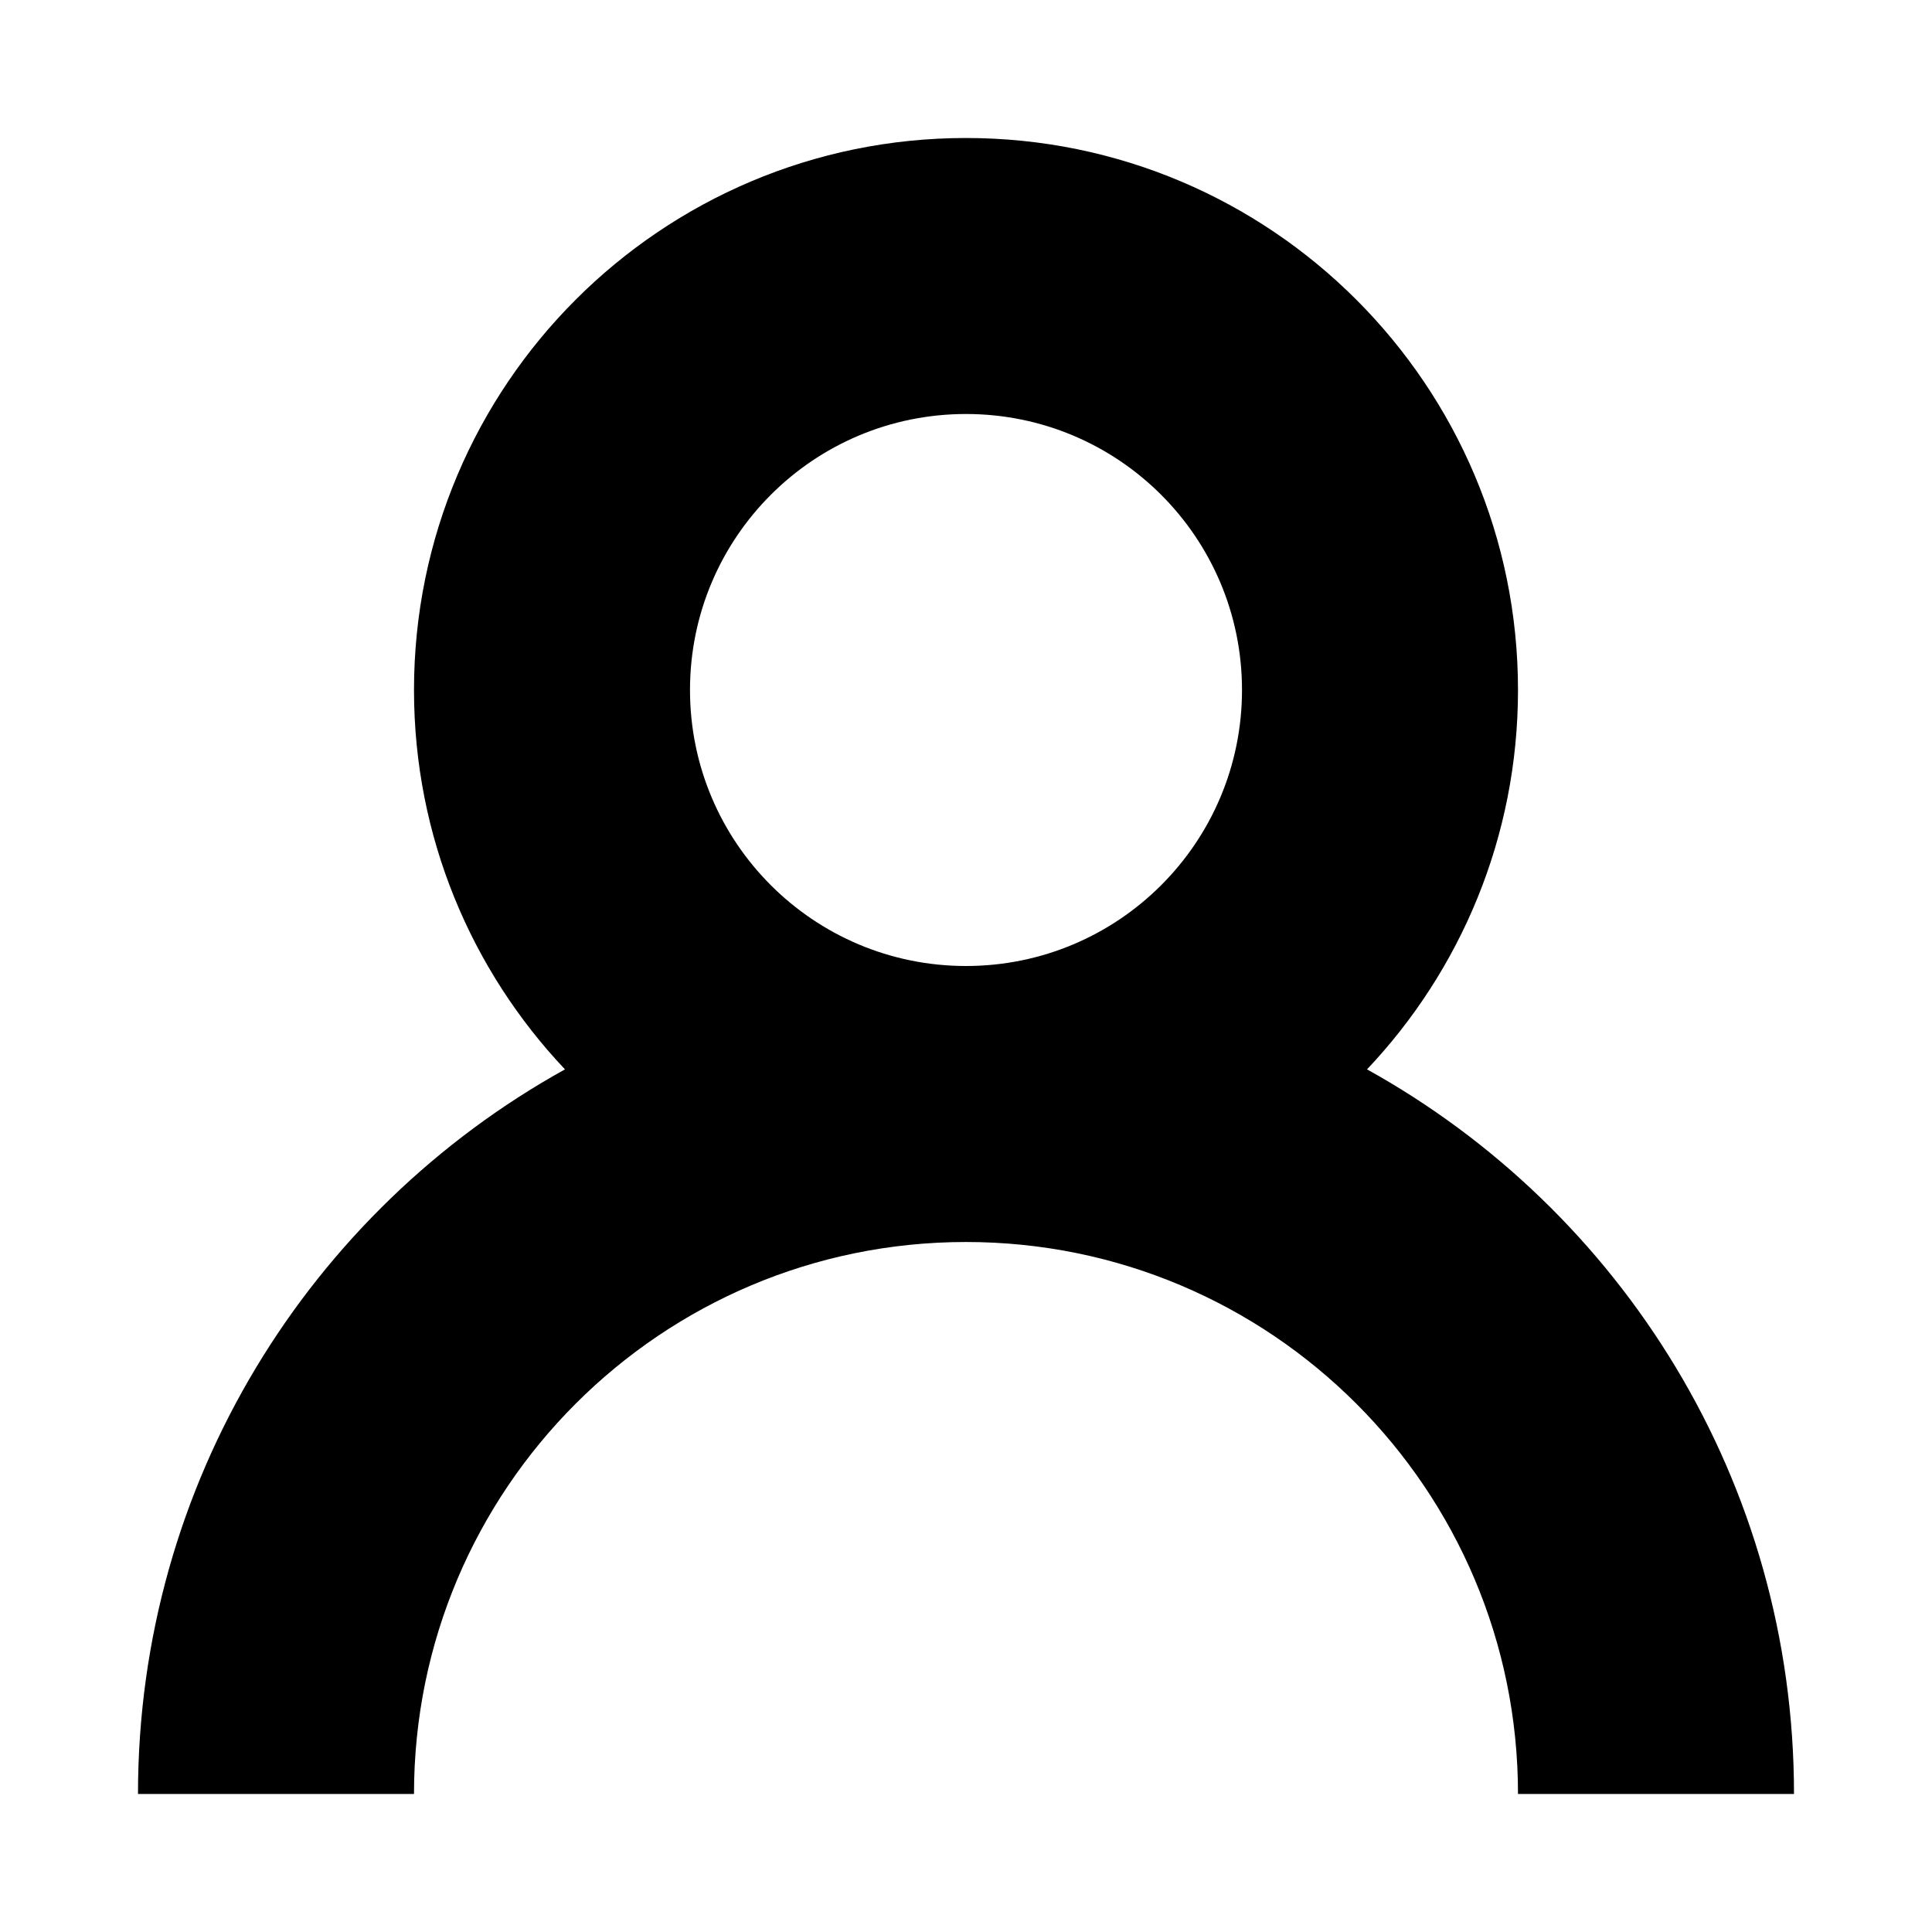
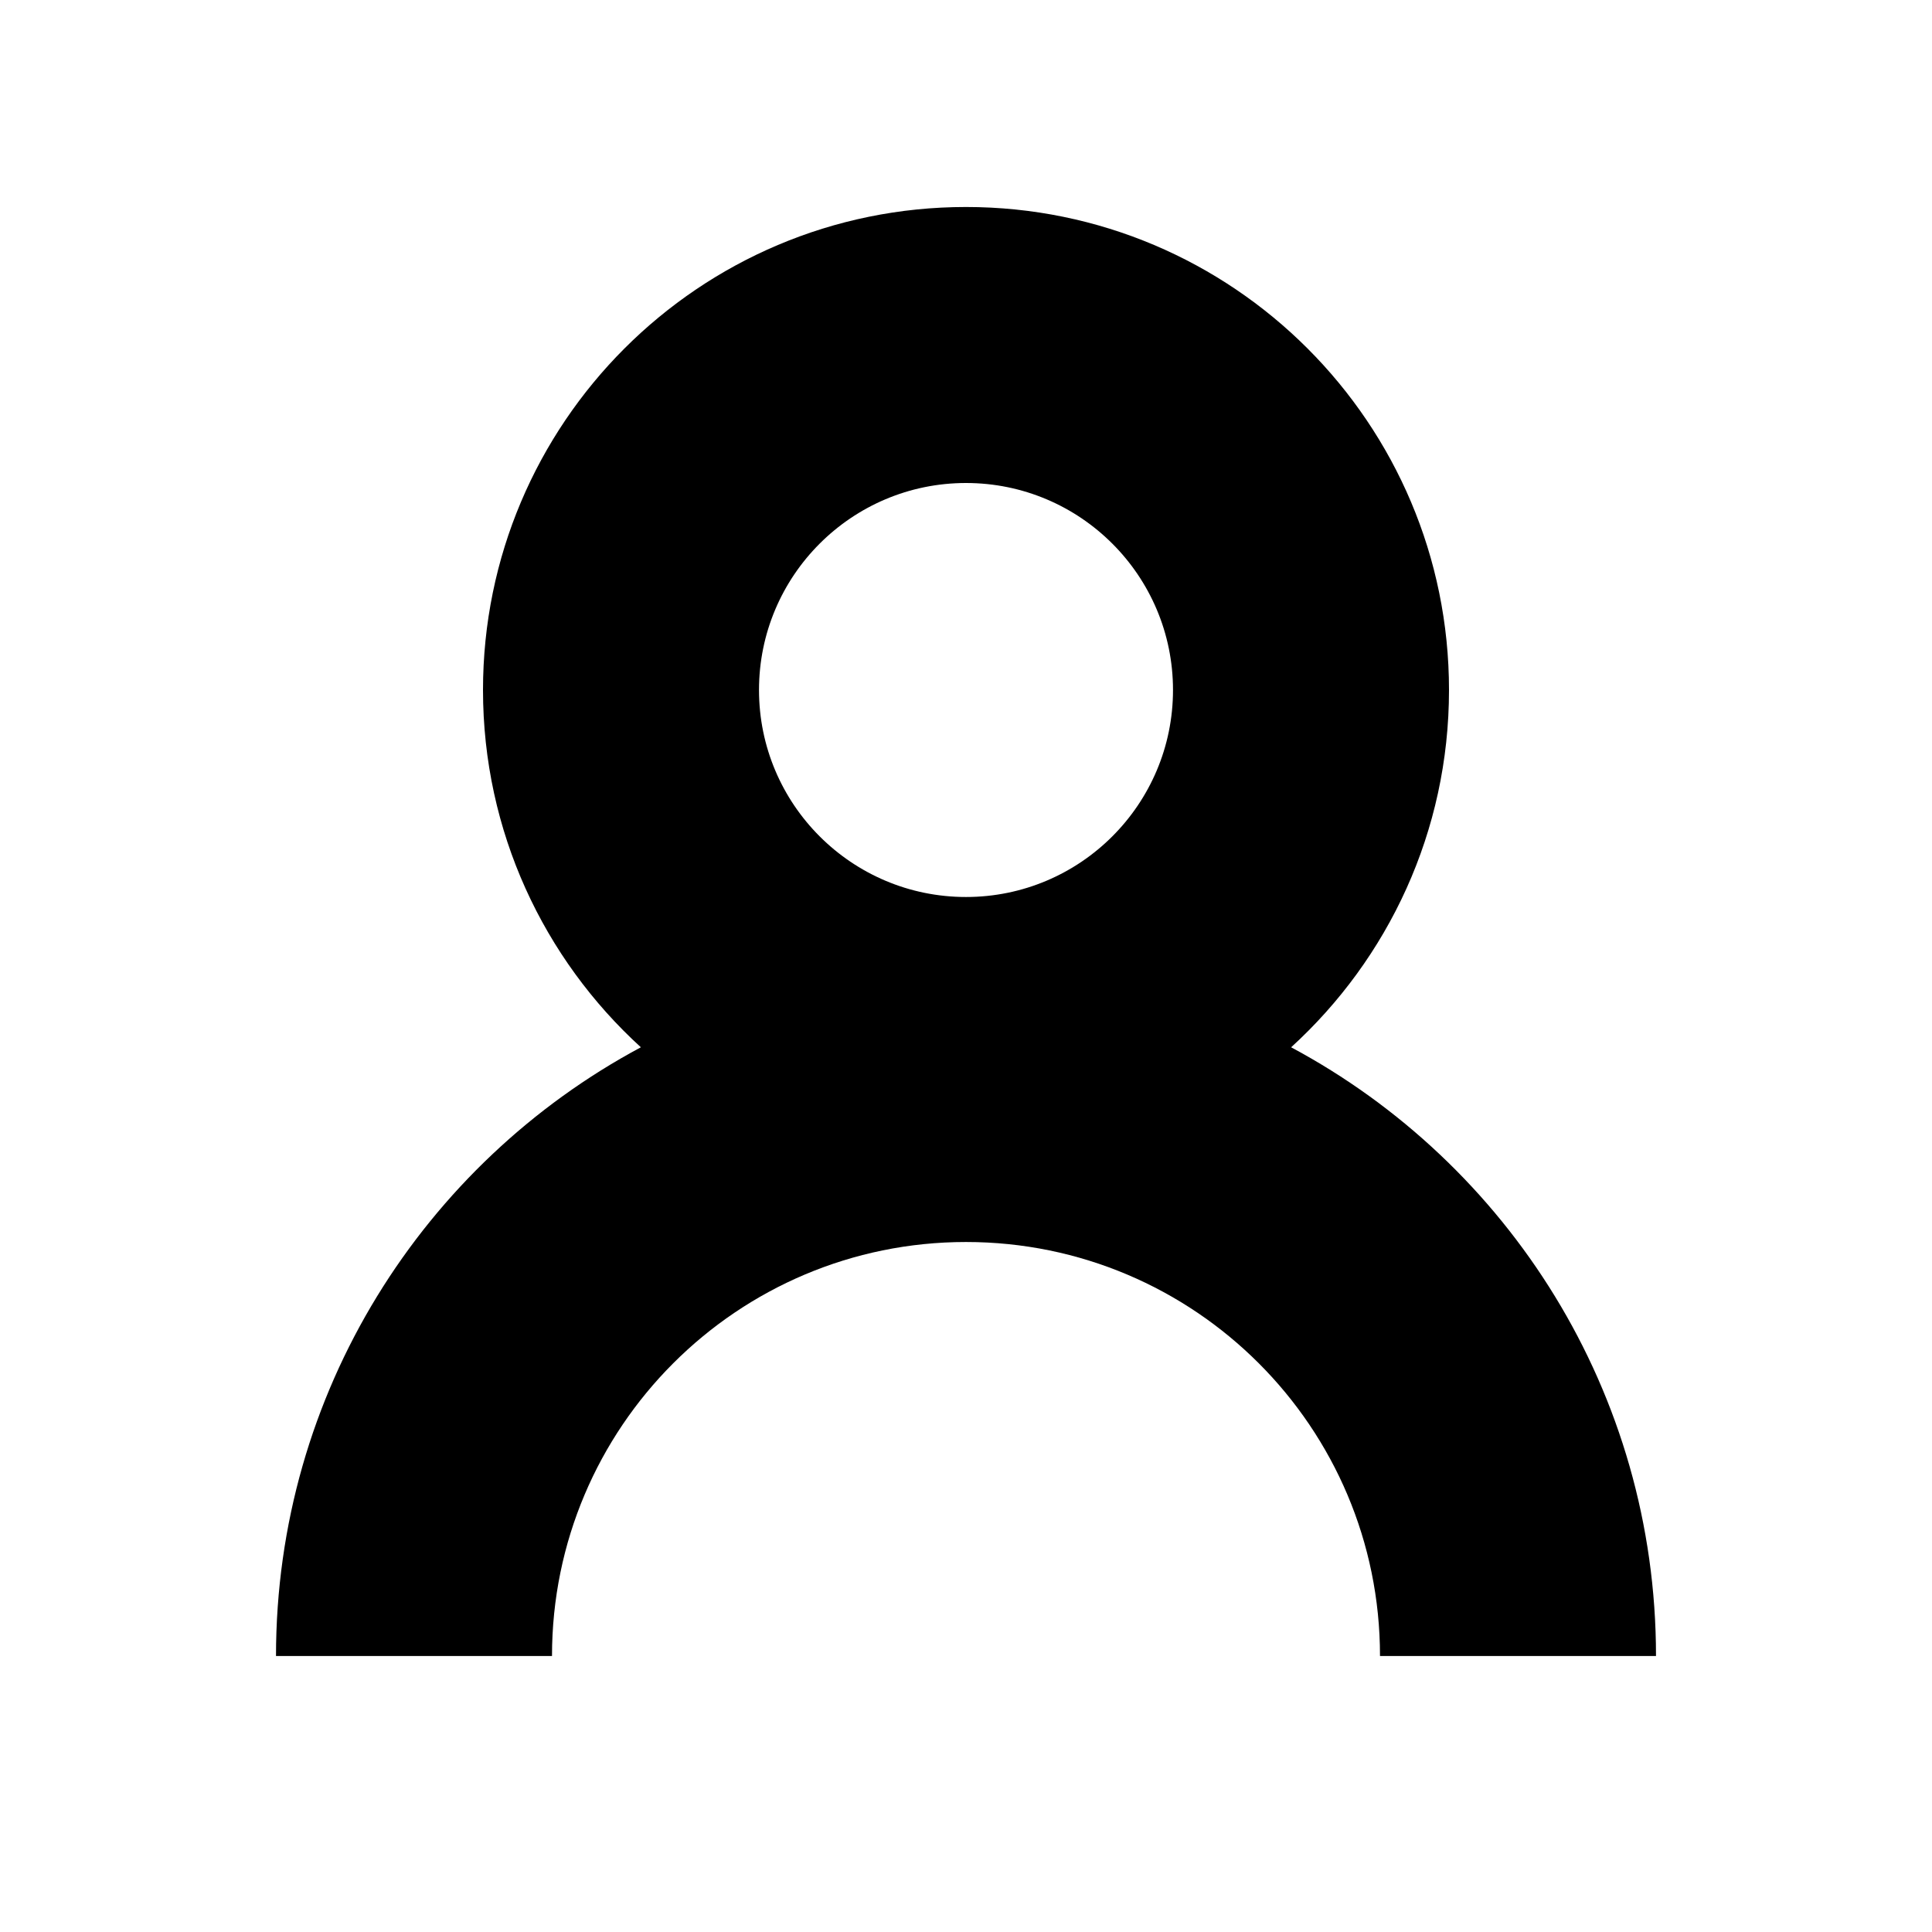
- <svg xmlns="http://www.w3.org/2000/svg" width="14px" height="14px" viewBox="0 0 14 14" version="1.1">
-   <defs />
-   <g id="Page-1" stroke="none" stroke-width="1" fill="none" fill-rule="evenodd">
-     <g id="14x14_user_outline" fill-rule="nonzero" fill="#000000">
-       <path d="M7,7 C8.105,7 9,6.105 9,5 C9,3.895 8.105,3 7,3 C5.895,3 5,3.895 5,5 C5,6.105 5.895,7 7,7 Z M4.094,7.749 C3.416,7.032 3,6.065 3,5 C3,2.791 4.791,1 7,1 C9.209,1 11,2.791 11,5 C11,6.065 10.584,7.032 9.906,7.749 C11.751,8.772 13,10.74 13,13 L11,13 C11,10.791 9.209,9 7,9 C4.791,9 3,10.791 3,13 L1,13 C1,10.74 2.249,8.772 4.094,7.749 Z" id="Icon" />
-     </g>
+ <svg xmlns="http://www.w3.org/2000/svg" xmlns:xlink="http://www.w3.org/1999/xlink" width="14" height="14" viewBox="0 0 14 14">
+   <defs>
+     <path id="14x14_user_outline-a" d="M9.356,7.589 C10.929,8.431 12,10.09 12,12 L10,12 C10,10.343 8.657,9 7,9 C5.343,9 4,10.343 4,12 L2,12 C2,10.09 3.071,8.431 4.644,7.589 C3.941,6.948 3.5,6.026 3.5,5 C3.5,3.067 5.067,1.5 7,1.5 C8.933,1.5 10.5,3.067 10.5,5 C10.5,6.026 10.059,6.948 9.356,7.589 Z M7,3.5 C6.172,3.5 5.5,4.172 5.5,5 C5.5,5.828 6.172,6.5 7,6.5 C7.828,6.5 8.5,5.828 8.5,5 C8.5,4.172 7.828,3.5 7,3.5 Z" />
+   </defs>
+   <g fill="none" fill-rule="evenodd">
+     <use fill="#000" fill-rule="nonzero" xlink:href="#14x14_user_outline-a" />
  </g>
</svg>
